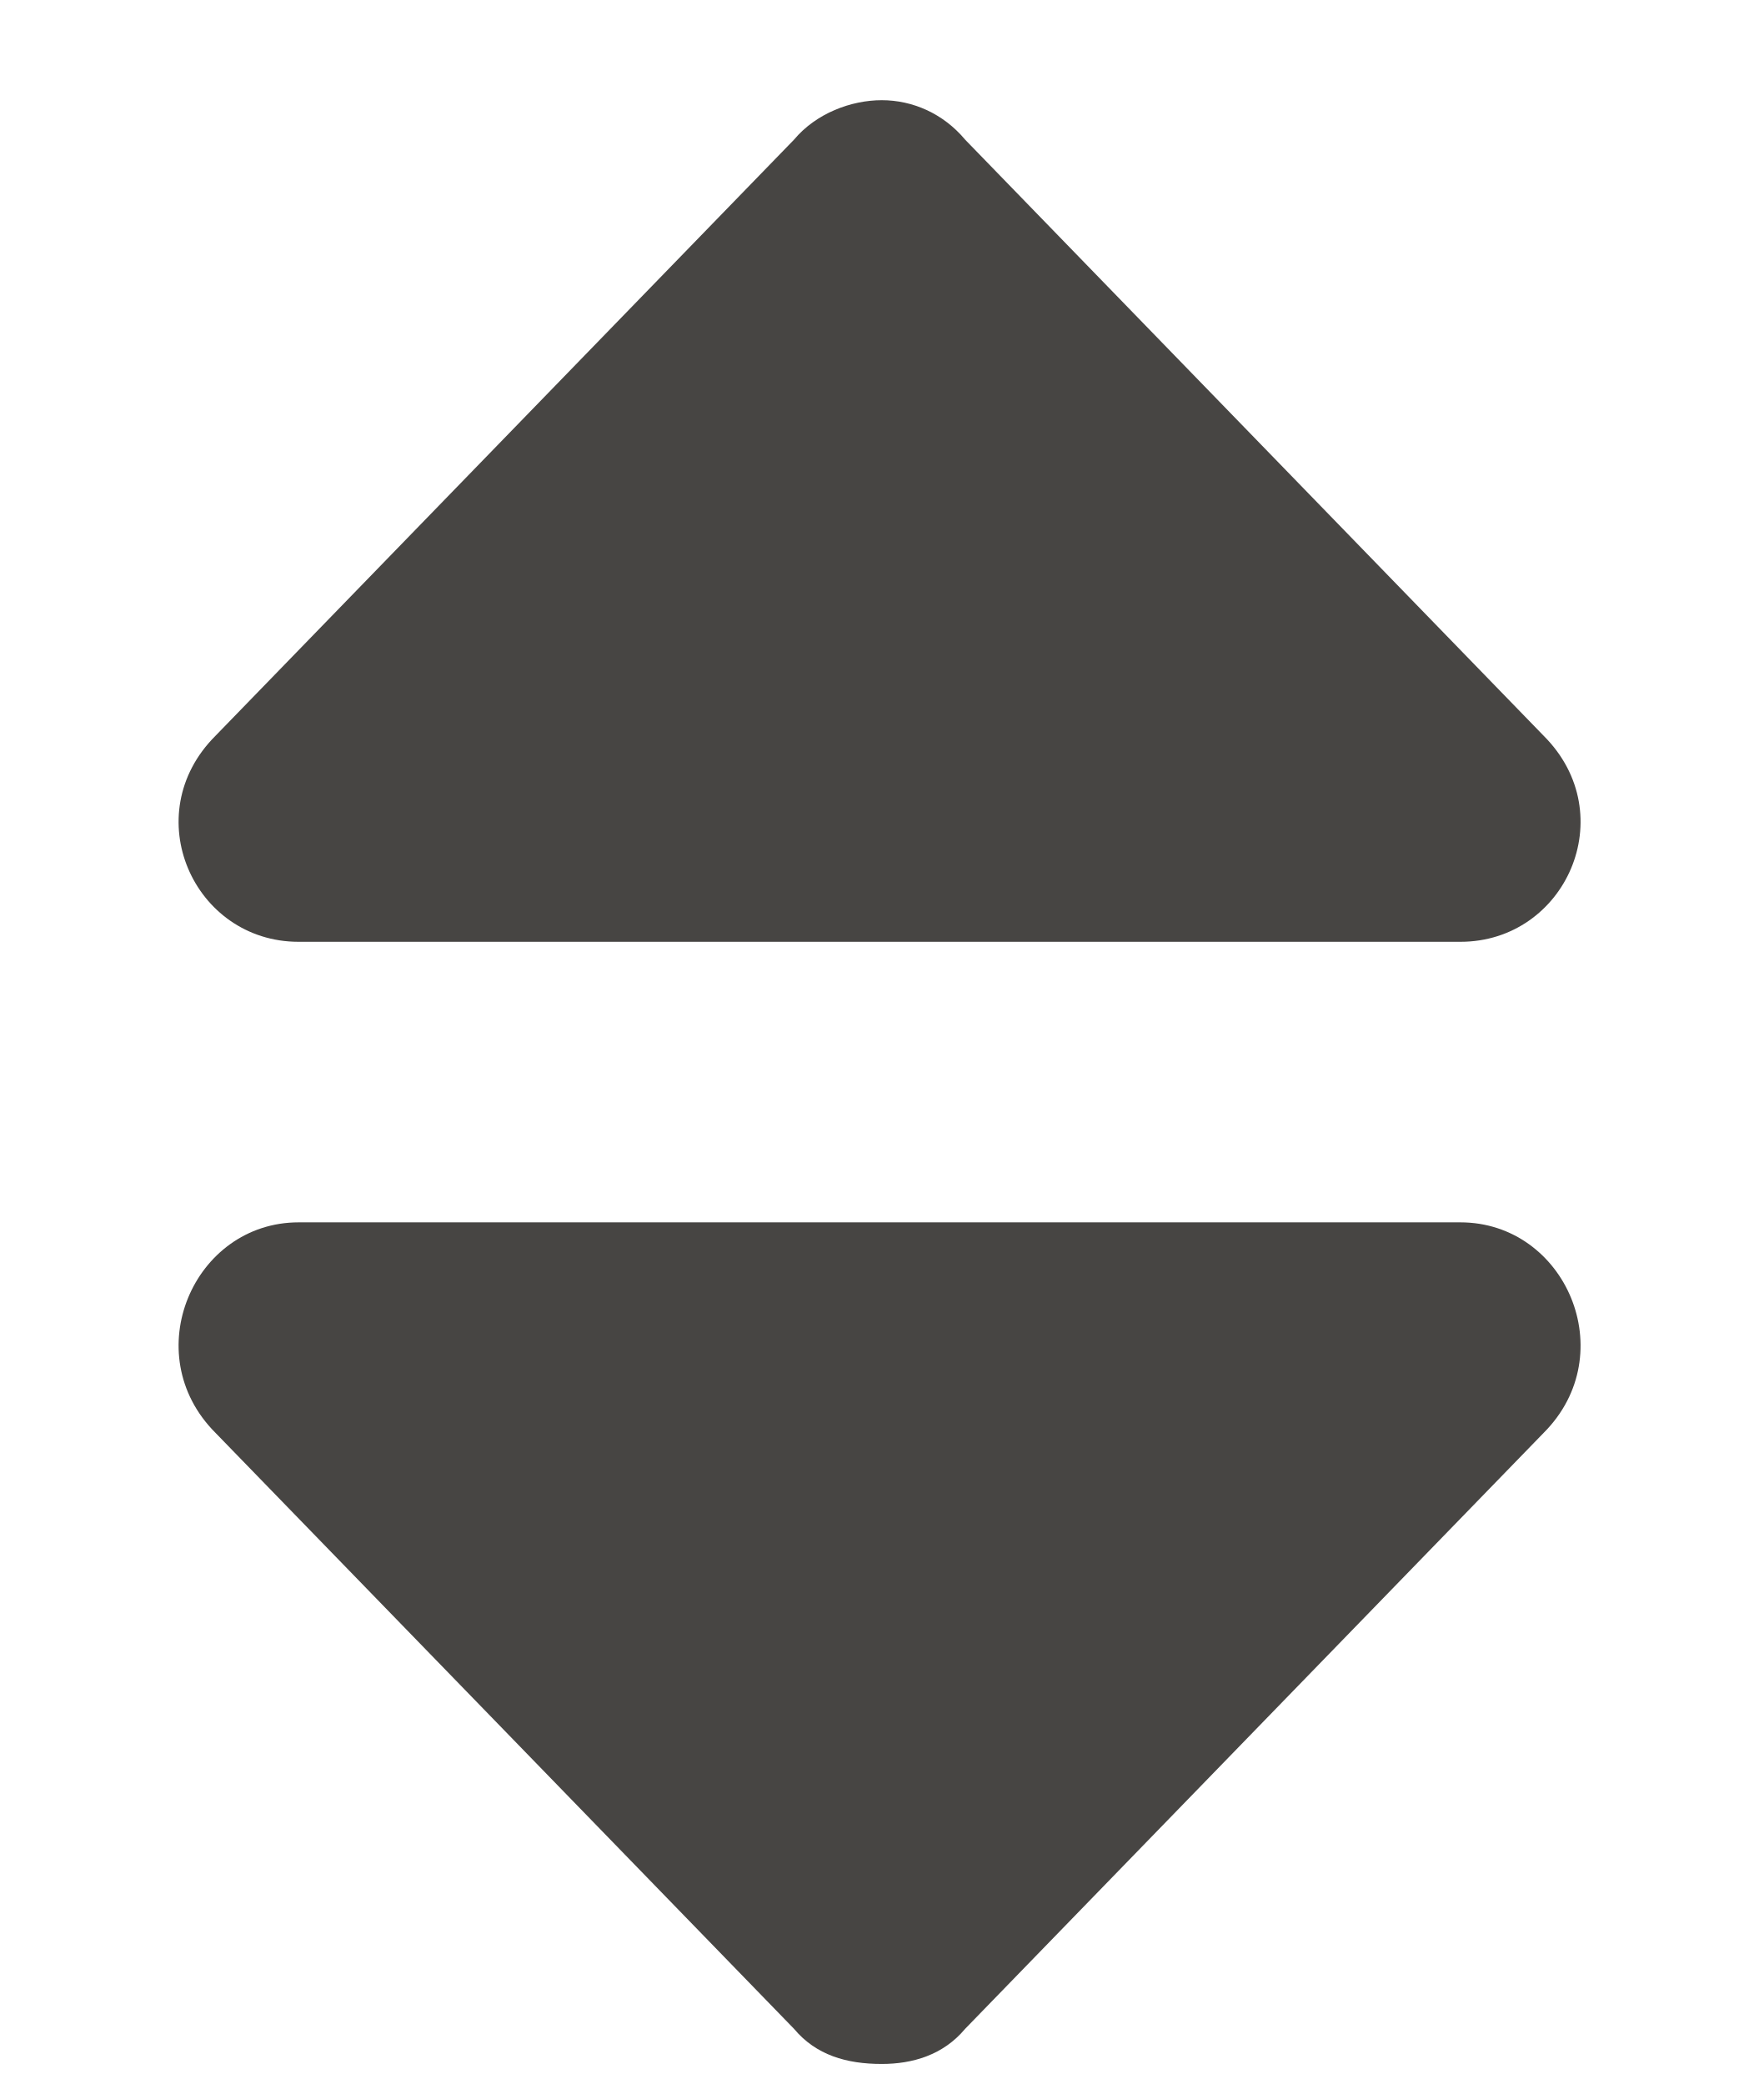
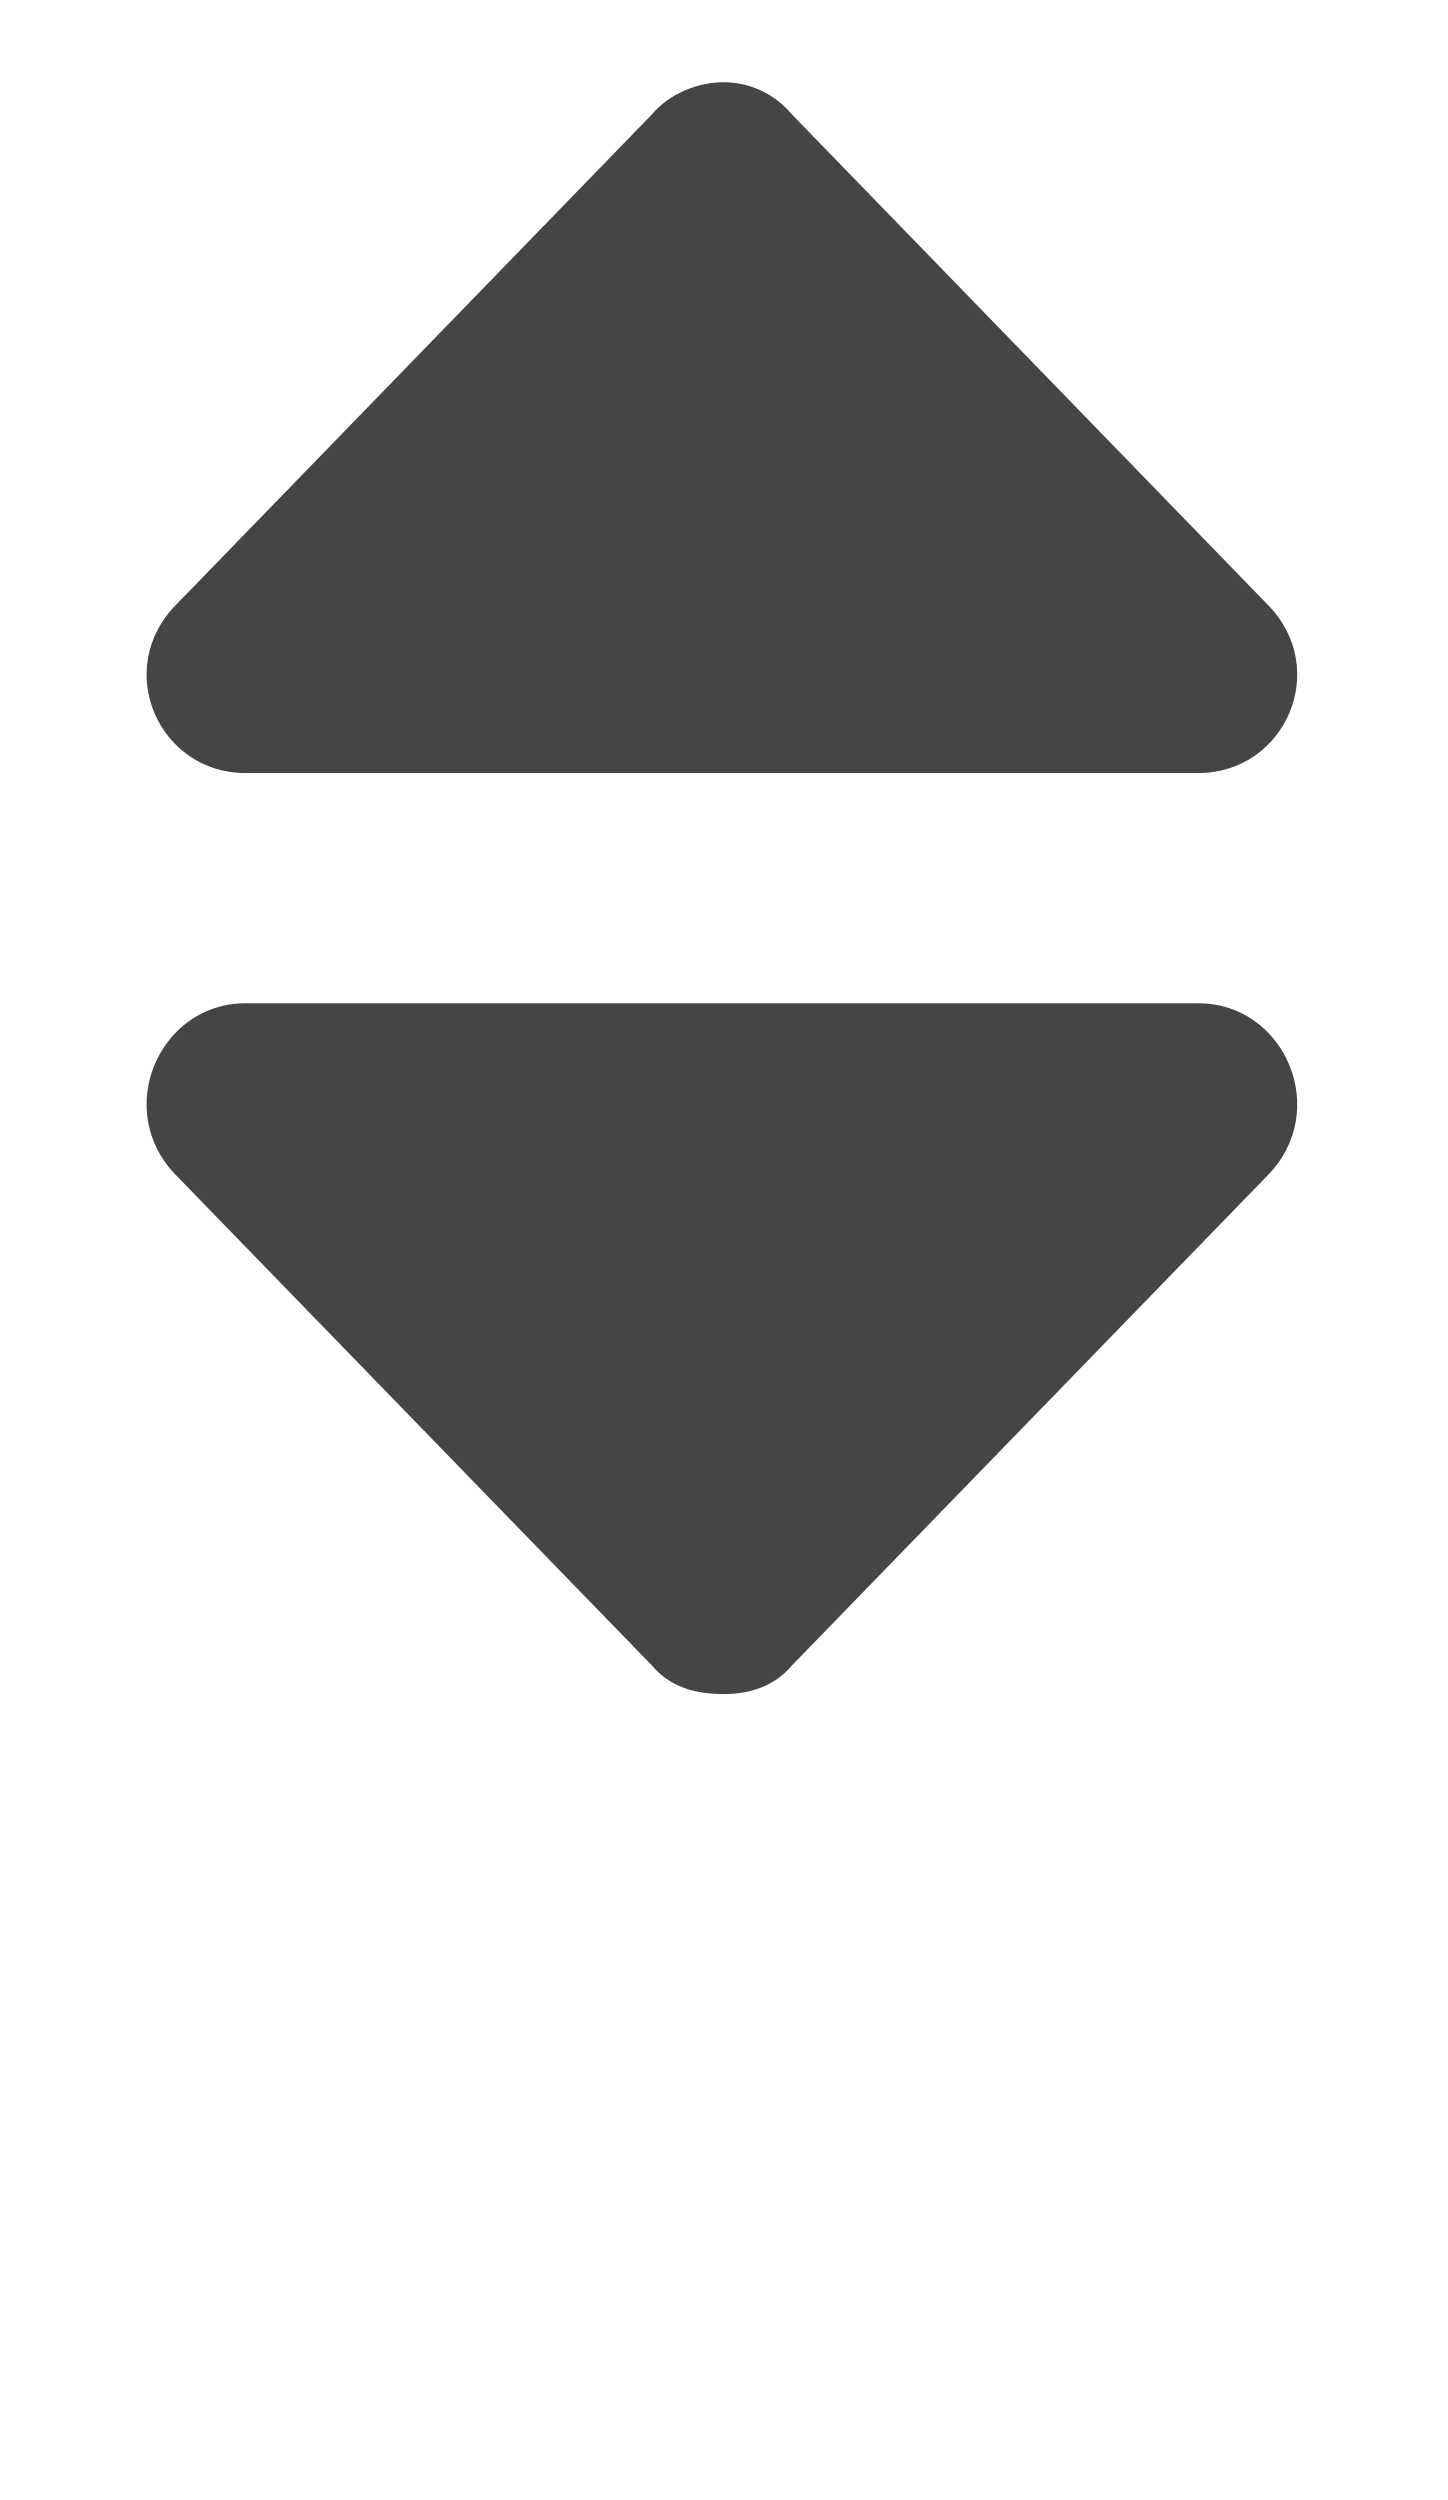
- <svg xmlns="http://www.w3.org/2000/svg" width="11" height="13" viewBox="0 0 11 13" fill="none">
+ <svg xmlns="http://www.w3.org/2000/svg" width="11" height="19" viewBox="0 0 11 19" fill="none">
  <path d="M1.863 5.875C1.207 5.875 0.852 5.082 1.344 4.59L4.953 0.871C5.09   0.707 5.309 0.625 5.5 0.625C5.691 0.625 5.883 0.707 6.02 0.871L9.629 4.59C10.121   5.082 9.766 5.875 9.109 5.875H1.863ZM9.109 7.625C9.766 7.625 10.121 8.445 9.629 8.938L6.02   12.656C5.883 12.82 5.691 12.875 5.5 12.875C5.281 12.875 5.09 12.82 4.953 12.656L1.344   8.938C0.852 8.445 1.207 7.625 1.863 7.625H9.109Z" fill="#474543" />
</svg>
